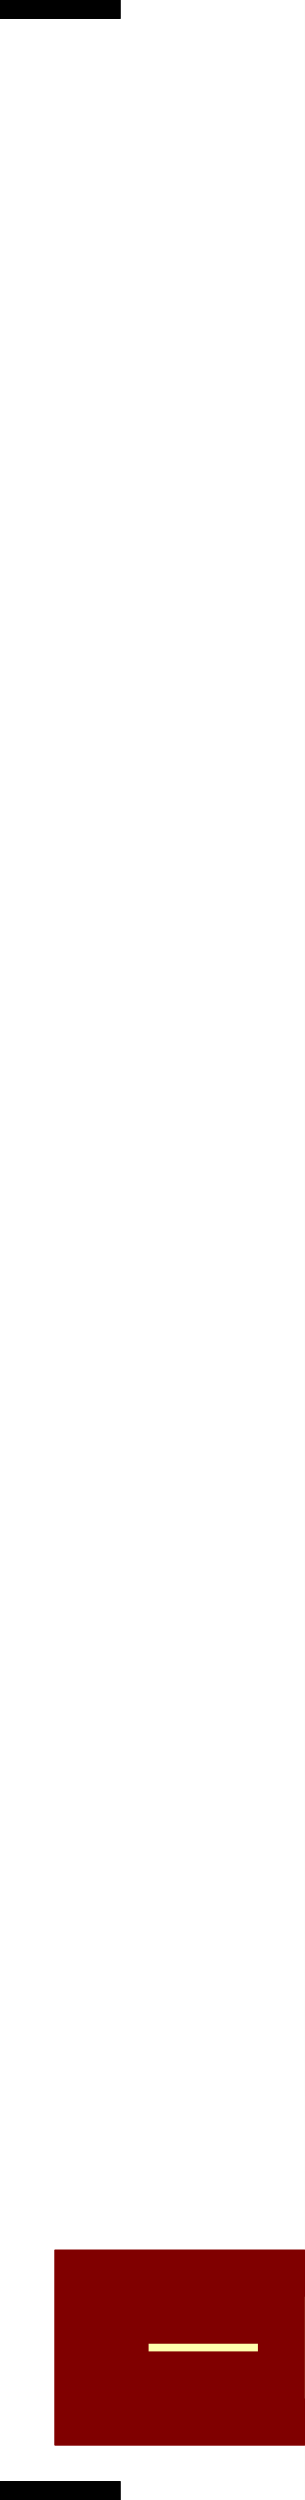
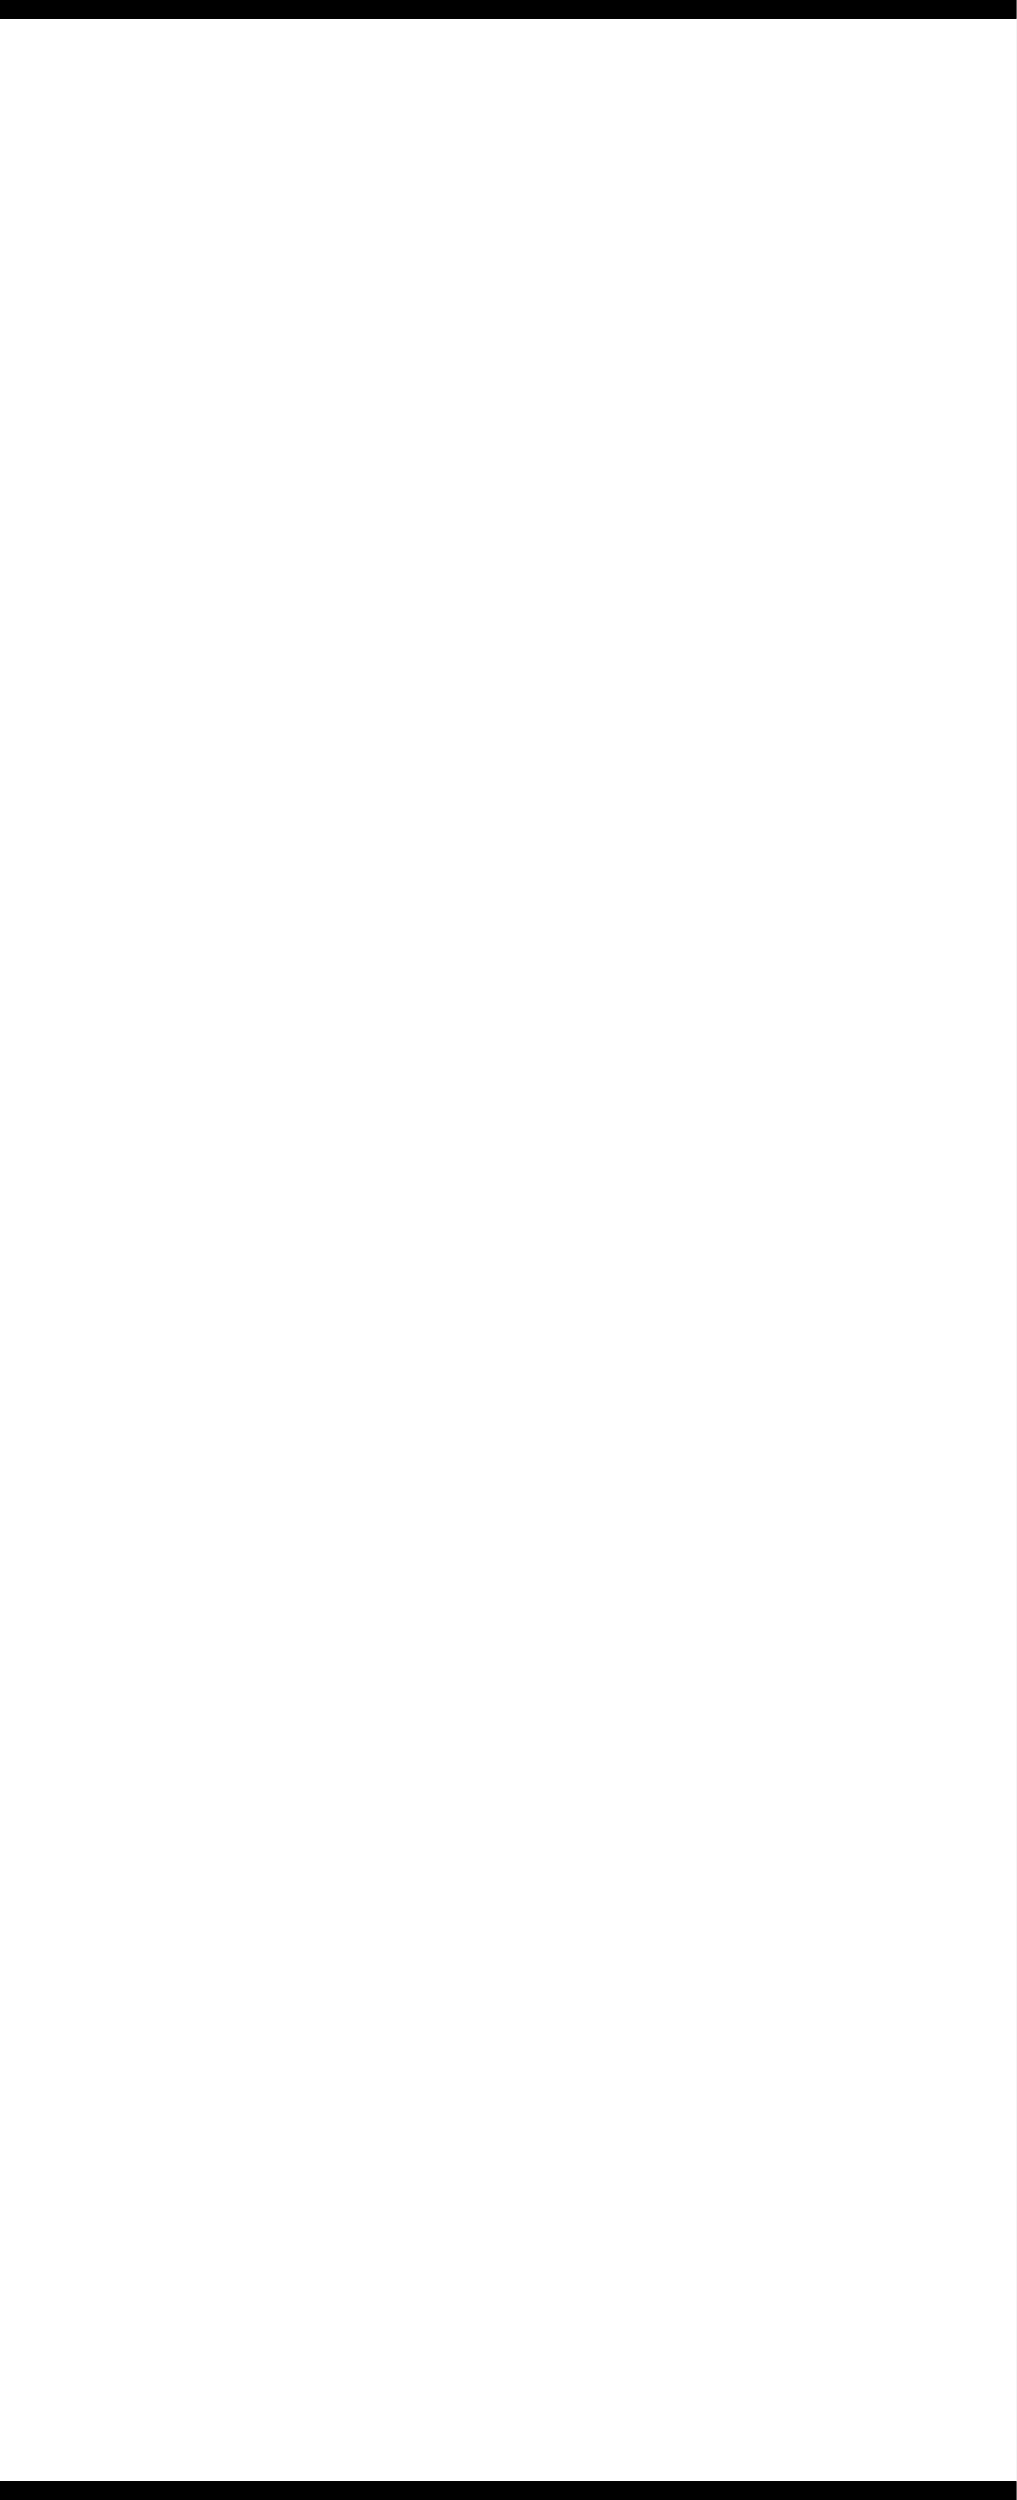
- <svg xmlns="http://www.w3.org/2000/svg" width="32.453pt" height="266.112pt" viewBox="0 0 32.453 266.112" version="1.1">
+ <svg xmlns="http://www.w3.org/2000/svg" width="108.176pt" height="266.112pt" viewBox="0 0 108.176 266.112" version="1.1">
  <defs>
    <style type="text/css">*{stroke-linejoin: round; stroke-linecap: butt}</style>
  </defs>
  <g id="figure_1">
    <g id="patch_1">
-       <path d="M 0 266.112  L 32.453 266.112  L 32.453 0  L 0 0  z " style="fill: #ffffff" />
+       <path d="M 0 266.112  L 108.176 266.112  L 108.176 0  L 0 0  z " style="fill: #ffffff" />
    </g>
    <g id="axes_1">
-       <g id="patch_2">
-         <path d="M 10.818 244.477  L 32.453 244.477  L 32.453 255.294  L 10.818 255.294  z " clip-path="url(#p3df1f3db46)" style="fill: #ffffb0; stroke: #800000; stroke-width: 10; stroke-linejoin: miter" />
-       </g>
-       <g id="patch_3">
-         <path d="M 10.818 244.477  L 32.453 244.477  L 32.453 255.294  L 10.818 255.294  z " clip-path="url(#p3df1f3db46)" style="fill: #ffffb0; stroke: #800000; stroke-width: 10; stroke-linejoin: miter" />
-       </g>
-       <g id="patch_4">
-         <path d="M 10.818 244.477  L 32.453 244.477  L 32.453 255.294  L 10.818 255.294  z " clip-path="url(#p3df1f3db46)" style="fill: #ffffb0; stroke: #800000; stroke-width: 10; stroke-linejoin: miter" />
-       </g>
      <g id="line2d_1">
-         <path d="M 0 266.112  L 10.818 266.112  " clip-path="url(#p3df1f3db46)" style="fill: none; stroke: #000000; stroke-width: 4; stroke-linecap: square" />
+         <path d="M 0 266.112  L 108.176 266.112  " clip-path="url(#p57e7be1bf4)" style="fill: none; stroke: #000000; stroke-width: 4; stroke-linecap: square" />
      </g>
      <g id="line2d_2">
-         <path d="M 0 -0  L 10.818 -0  " clip-path="url(#p3df1f3db46)" style="fill: none; stroke: #000000; stroke-width: 4; stroke-linecap: square" />
+         <path d="M 0 -0  L 108.176 -0  " clip-path="url(#p57e7be1bf4)" style="fill: none; stroke: #000000; stroke-width: 4; stroke-linecap: square" />
      </g>
      <g id="line2d_3">
-         <path d="M 0 266.112  L 10.818 266.112  " clip-path="url(#p3df1f3db46)" style="fill: none; stroke: #000000; stroke-width: 4; stroke-linecap: square" />
+         <path d="M 0 266.112  L 108.176 266.112  " clip-path="url(#p57e7be1bf4)" style="fill: none; stroke: #000000; stroke-width: 4; stroke-linecap: square" />
      </g>
      <g id="line2d_4">
-         <path d="M 0 -0  L 10.818 -0  " clip-path="url(#p3df1f3db46)" style="fill: none; stroke: #000000; stroke-width: 4; stroke-linecap: square" />
+         <path d="M 0 -0  L 108.176 -0  " clip-path="url(#p57e7be1bf4)" style="fill: none; stroke: #000000; stroke-width: 4; stroke-linecap: square" />
      </g>
      <g id="line2d_5">
-         <path d="M 0 266.112  L 10.818 266.112  " clip-path="url(#p3df1f3db46)" style="fill: none; stroke: #000000; stroke-width: 4; stroke-linecap: square" />
+         <path d="M 0 266.112  L 108.176 266.112  " clip-path="url(#p57e7be1bf4)" style="fill: none; stroke: #000000; stroke-width: 4; stroke-linecap: square" />
      </g>
      <g id="line2d_6">
-         <path d="M 0 -0  L 10.818 -0  " clip-path="url(#p3df1f3db46)" style="fill: none; stroke: #000000; stroke-width: 4; stroke-linecap: square" />
+         <path d="M 0 -0  L 108.176 -0  " clip-path="url(#p57e7be1bf4)" style="fill: none; stroke: #000000; stroke-width: 4; stroke-linecap: square" />
      </g>
    </g>
  </g>
  <defs>
-     <clipPath id="p3df1f3db46">
-       <rect x="0" y="-0" width="32.453" height="266.112" />
+     <clipPath id="p57e7be1bf4">
+       <rect x="0" y="-0" width="108.176" height="266.112" />
    </clipPath>
  </defs>
</svg>
